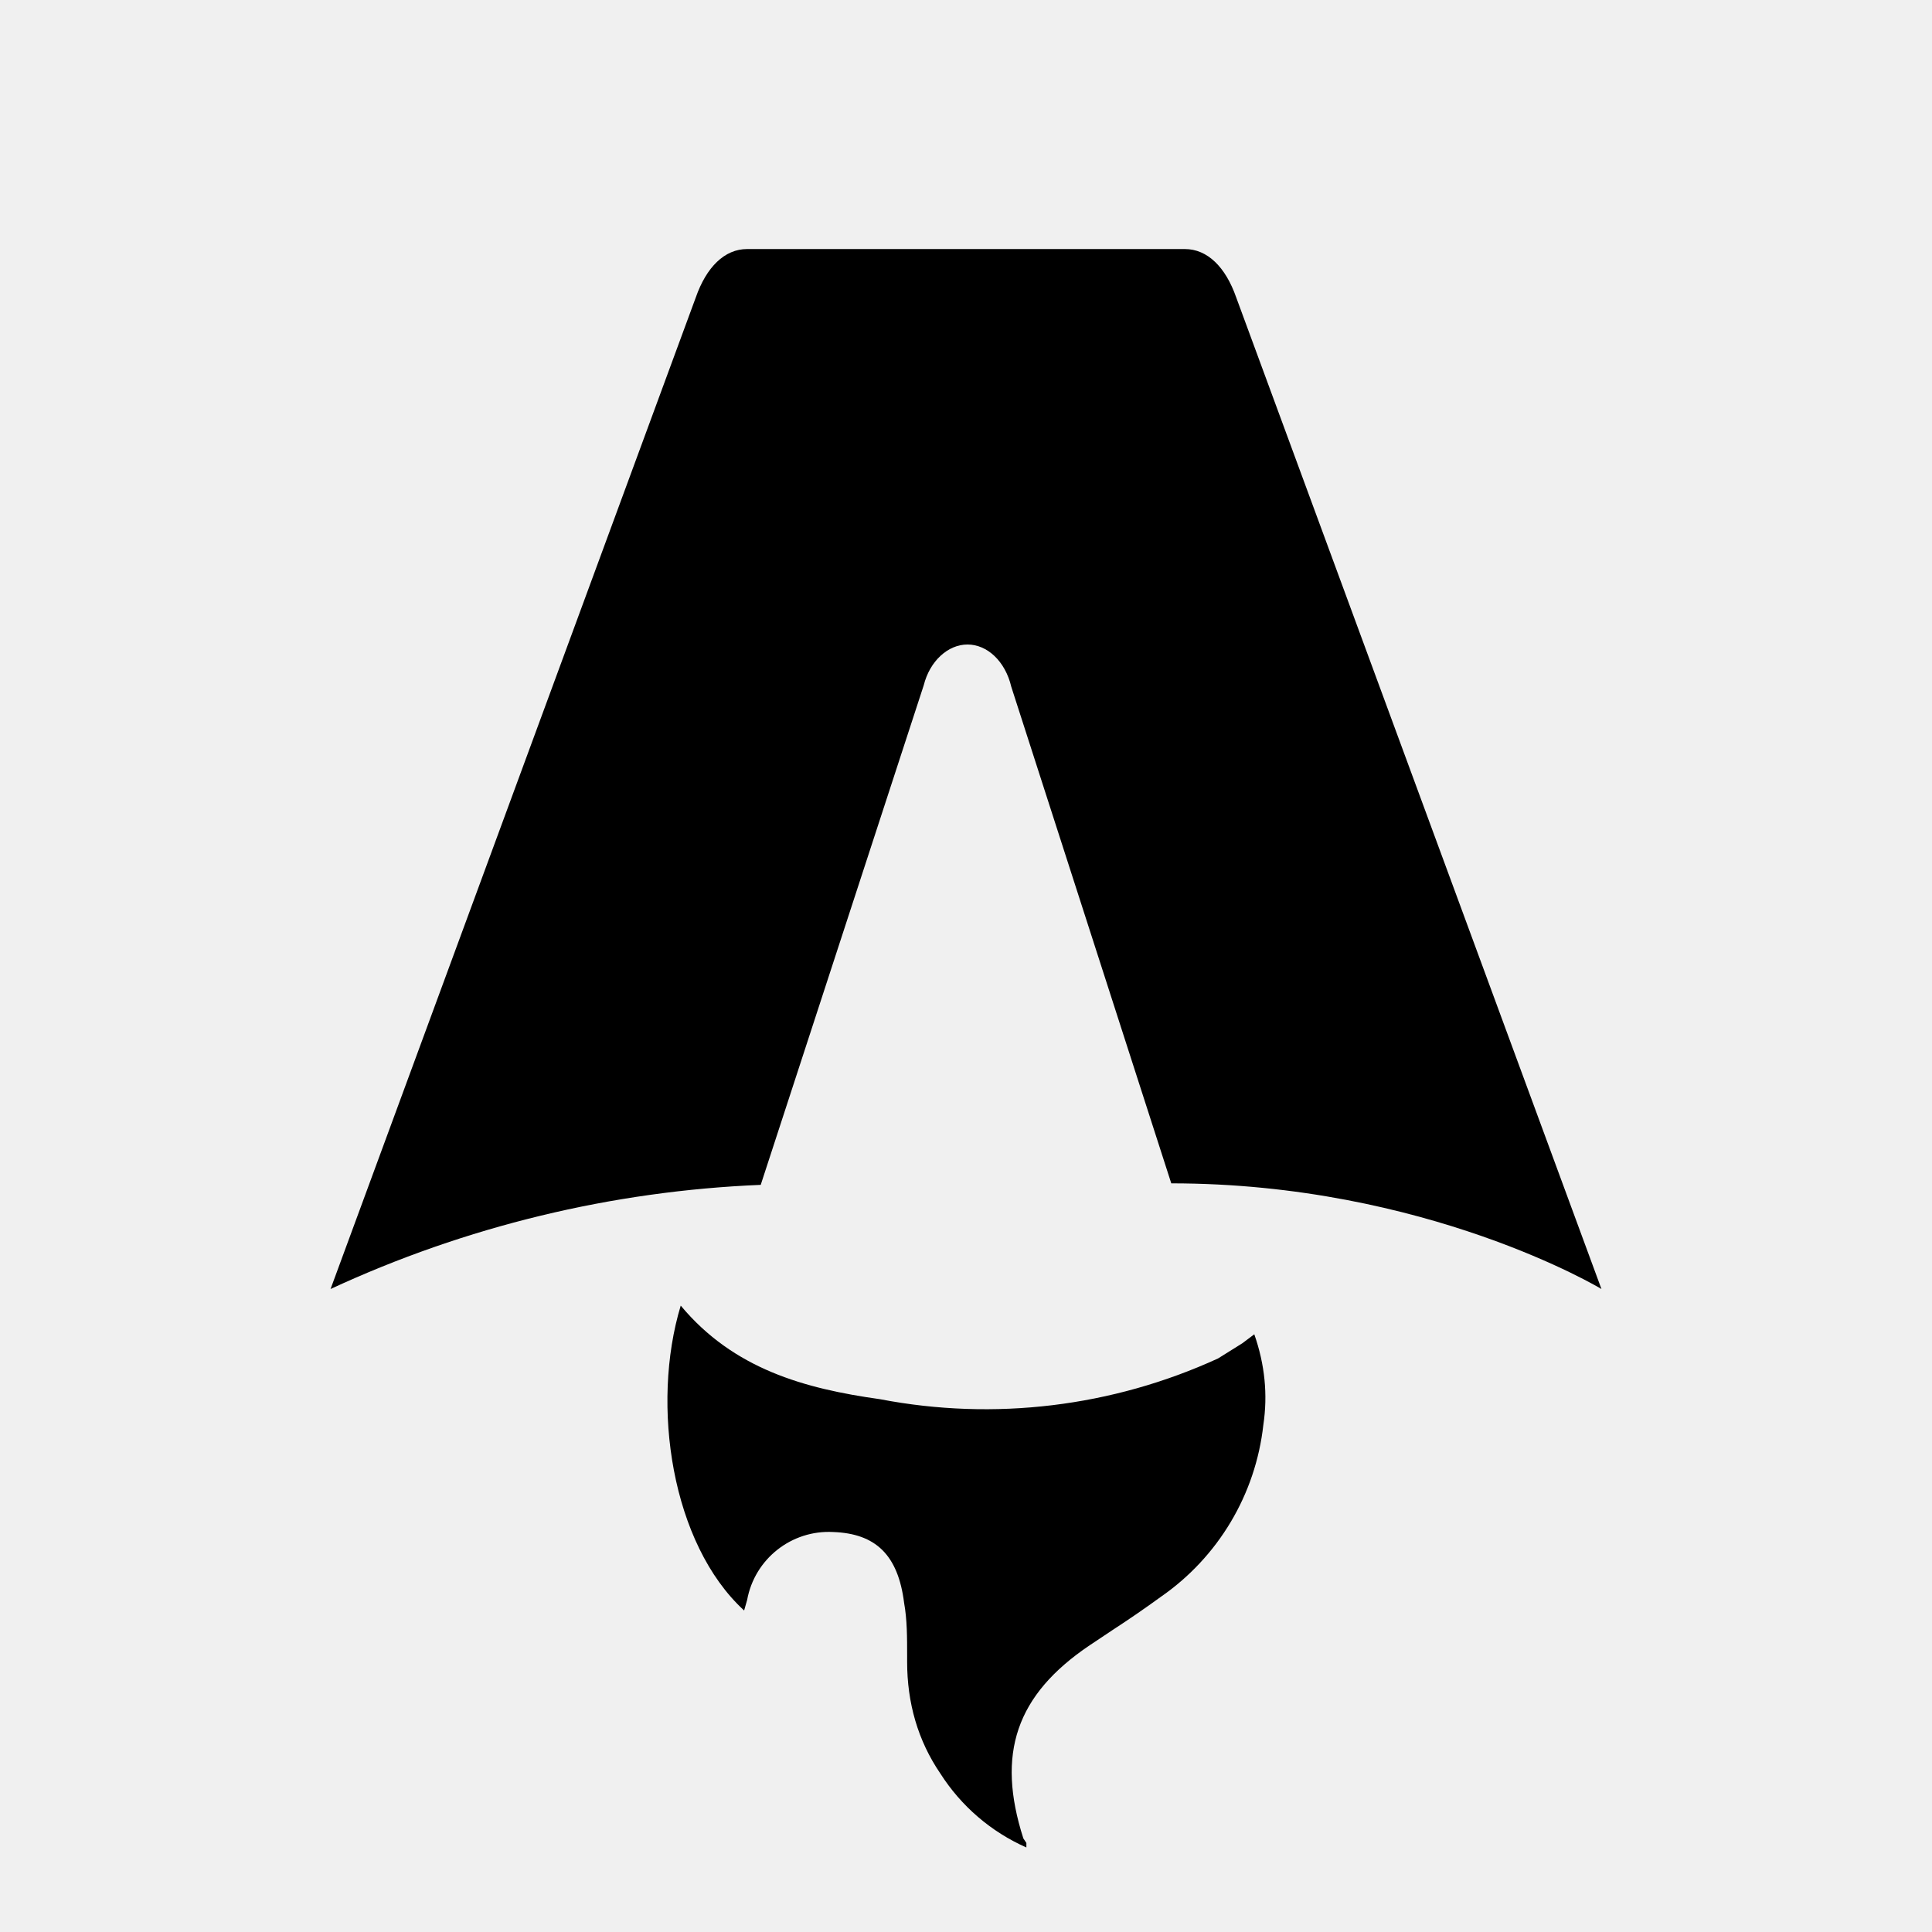
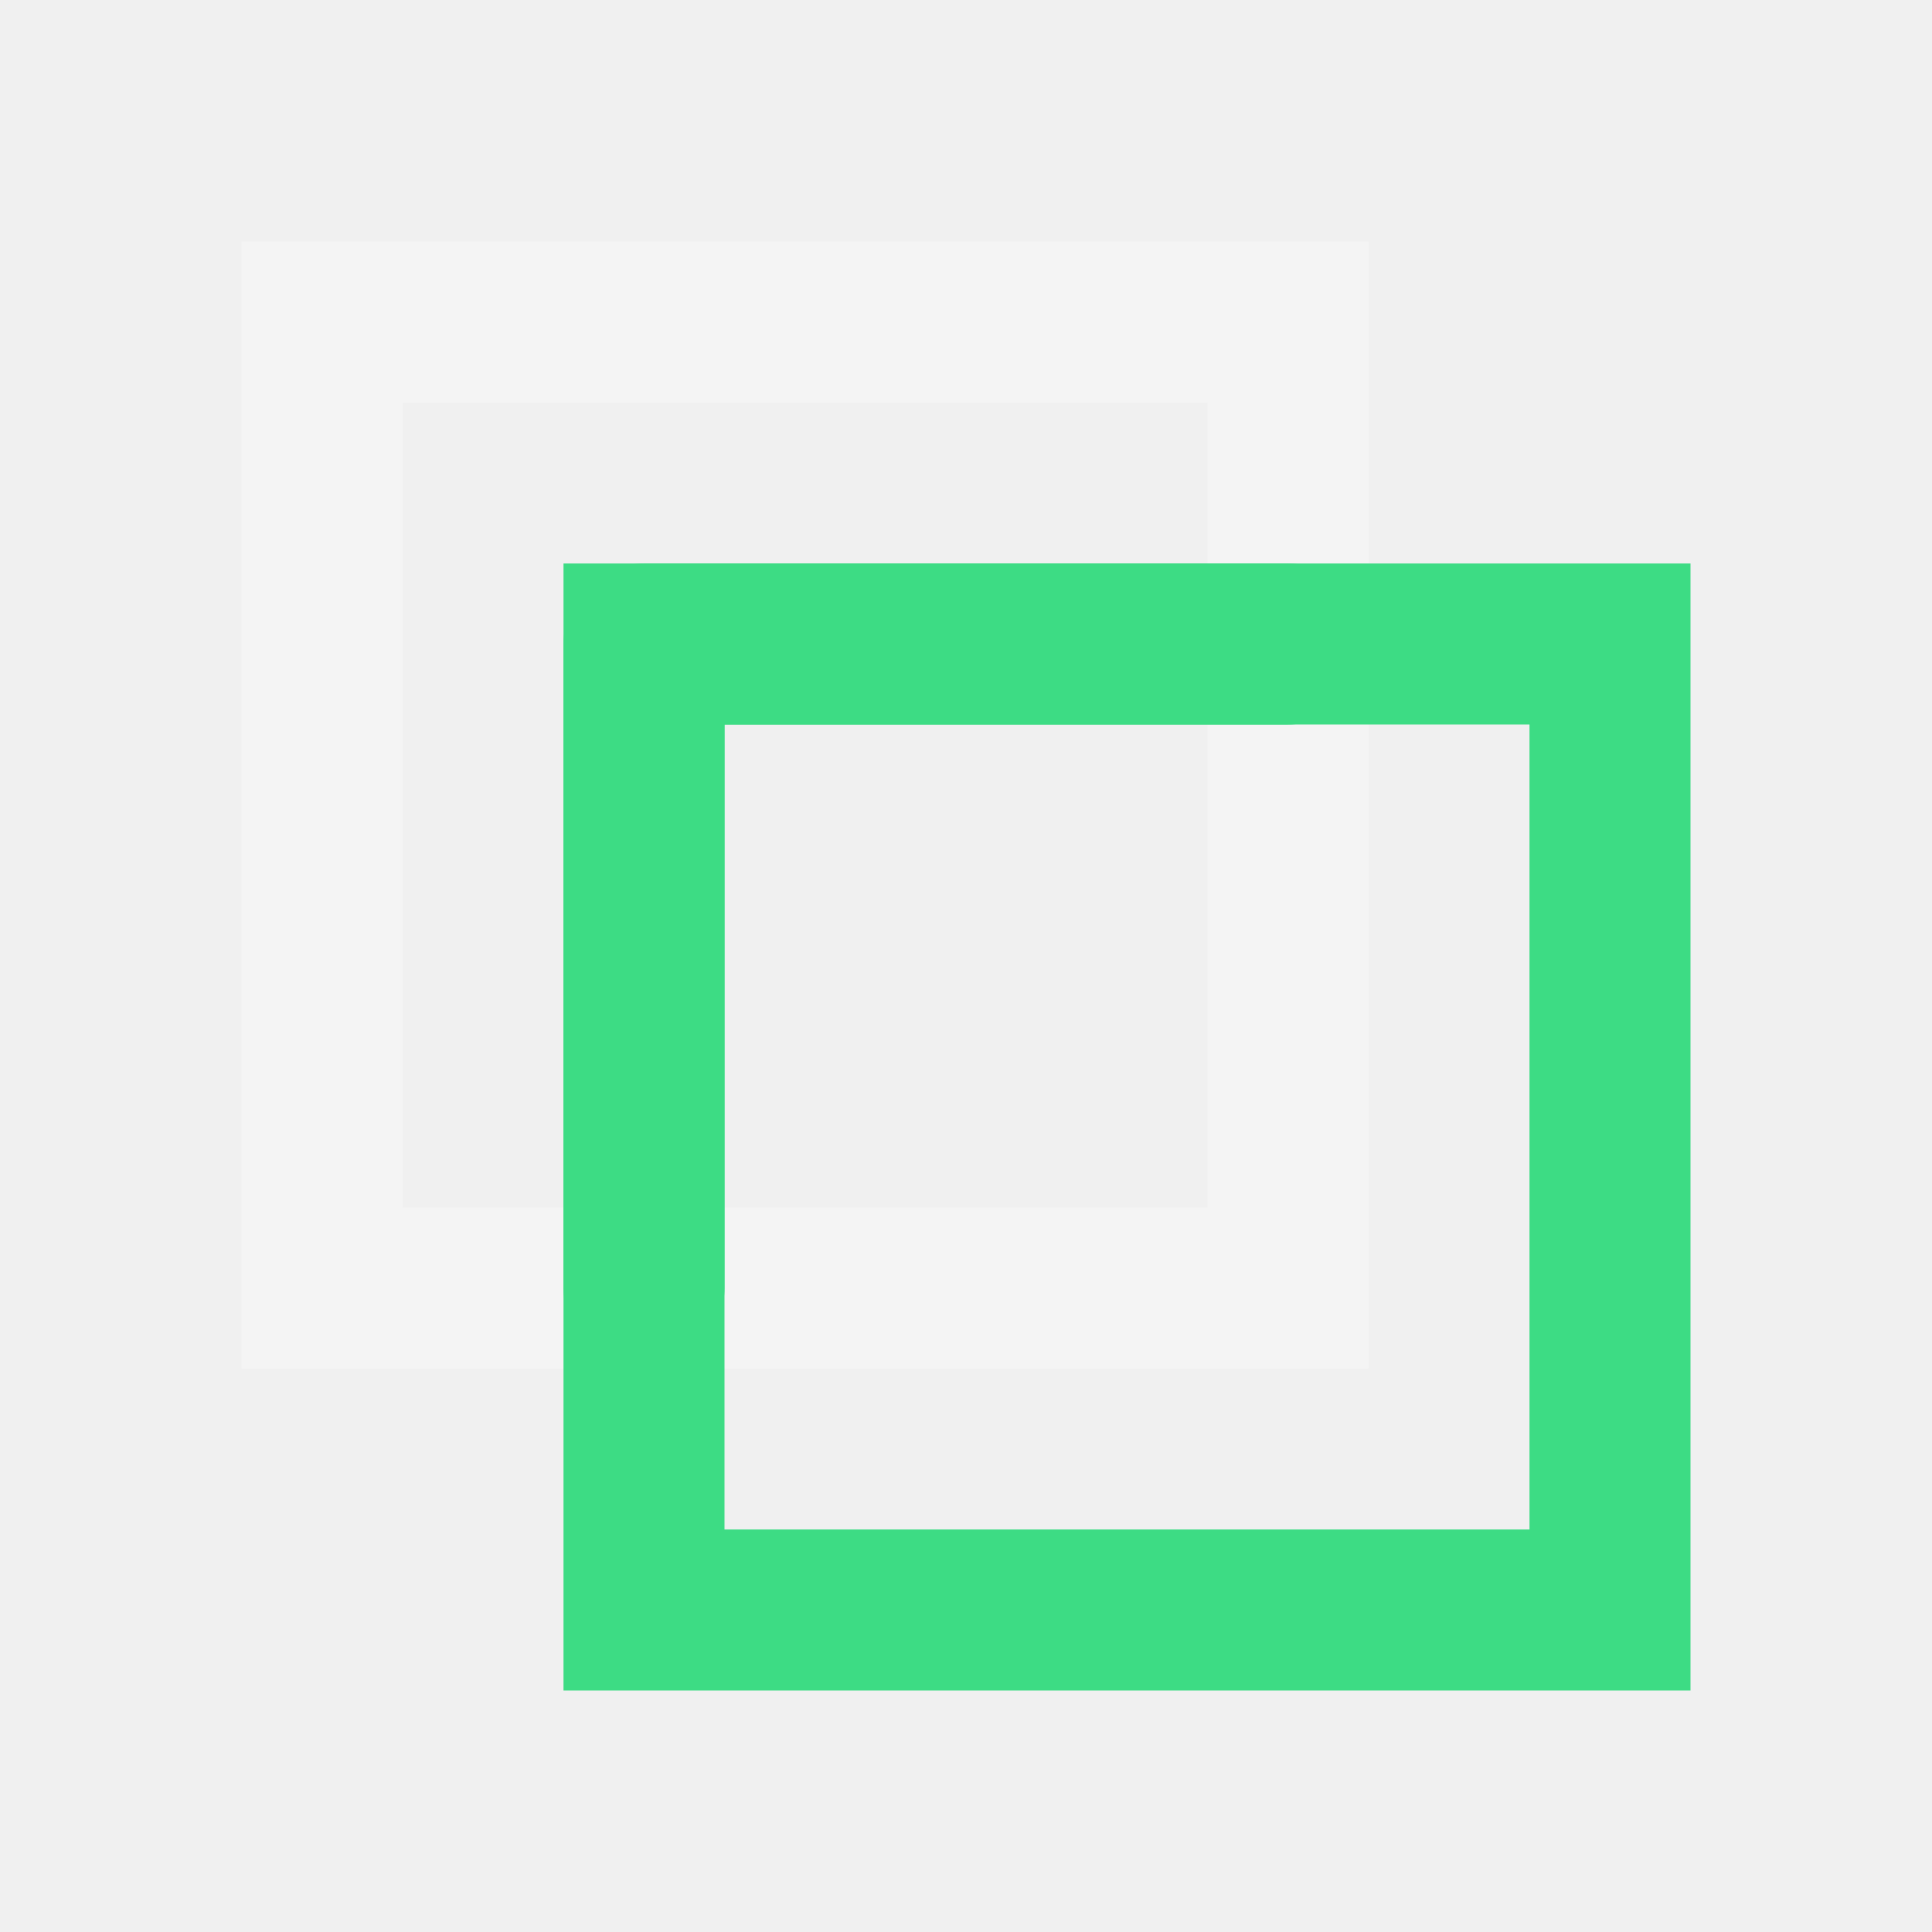
- <svg xmlns="http://www.w3.org/2000/svg" fill="none" viewBox="0 0 128 128">
-   <path d="M50.4 78.5a75.1 75.1 0 0 0-28.5 6.9l24.2-65.7c.7-2 1.9-3.2 3.4-3.2h29c1.5 0 2.7 1.2 3.4 3.2l24.2 65.7s-11.6-7-28.5-7L67 45.5c-.4-1.7-1.6-2.8-2.9-2.8-1.3 0-2.5 1.1-2.9 2.7L50.4 78.5Zm-1.1 28.2Zm-4.2-20.2c-2 6.6-.6 15.8 4.2 20.2a17.5 17.5 0 0 1 .2-.7 5.5 5.5 0 0 1 5.7-4.5c2.8.1 4.3 1.5 4.7 4.7.2 1.1.2 2.3.2 3.5v.4c0 2.7.7 5.2 2.2 7.4a13 13 0 0 0 5.7 4.9v-.3l-.2-.3c-1.8-5.6-.5-9.5 4.4-12.8l1.5-1a73 73 0 0 0 3.2-2.2 16 16 0 0 0 6.8-11.4c.3-2 .1-4-.6-6l-.8.6-1.6 1a37 37 0 0 1-22.4 2.7c-5-.7-9.7-2-13.2-6.2Z" />
-   <style>
-         path { fill: #000; }
-         @media (prefers-color-scheme: dark) {
-             path { fill: #FFF; }
-         }
-     </style>
+ <svg xmlns="http://www.w3.org/2000/svg" viewBox="0 0 48 48" fill="none">
+   <rect x="8" y="8" width="24" height="24" stroke="white" stroke-opacity="0.3" stroke-width="4" />
+   <rect x="16" y="16" width="24" height="24" stroke="#3DDC84" stroke-width="4" />
+   <path d="M16 16V32M32 16H16" stroke="#3DDC84" stroke-width="4" stroke-linecap="round" />
</svg>
